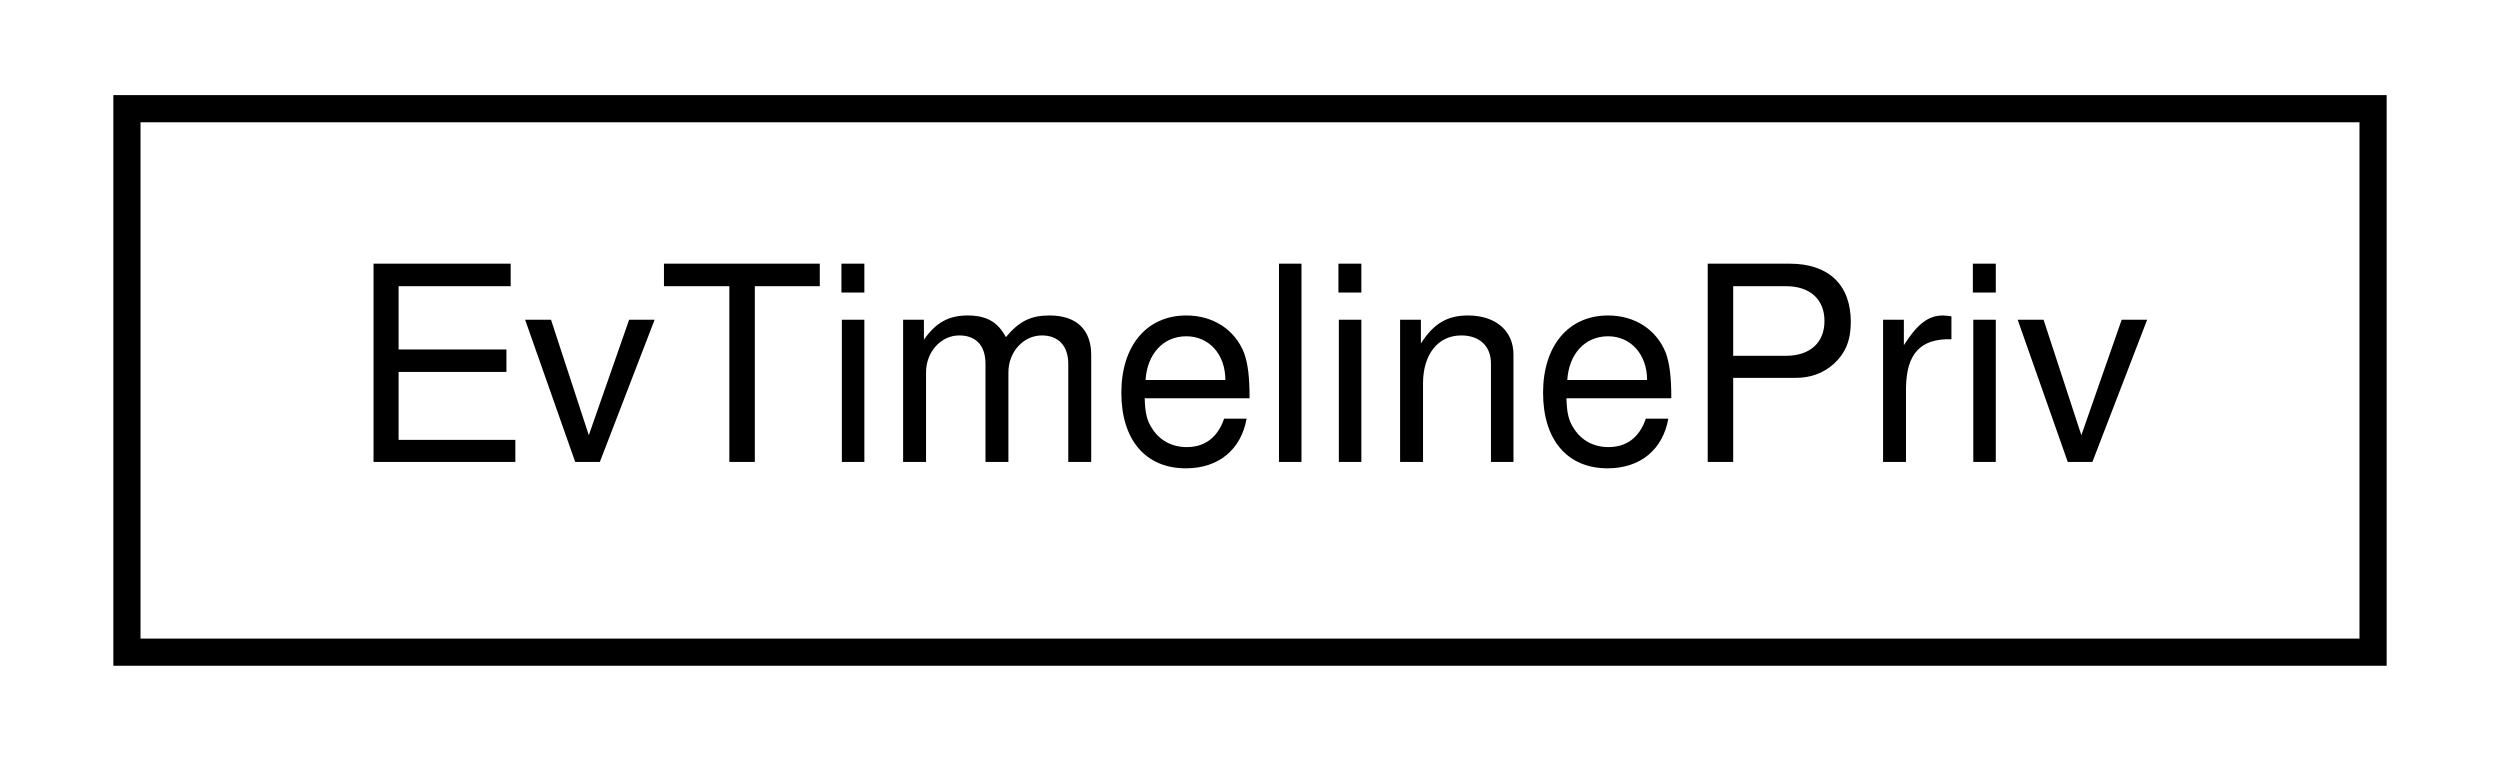
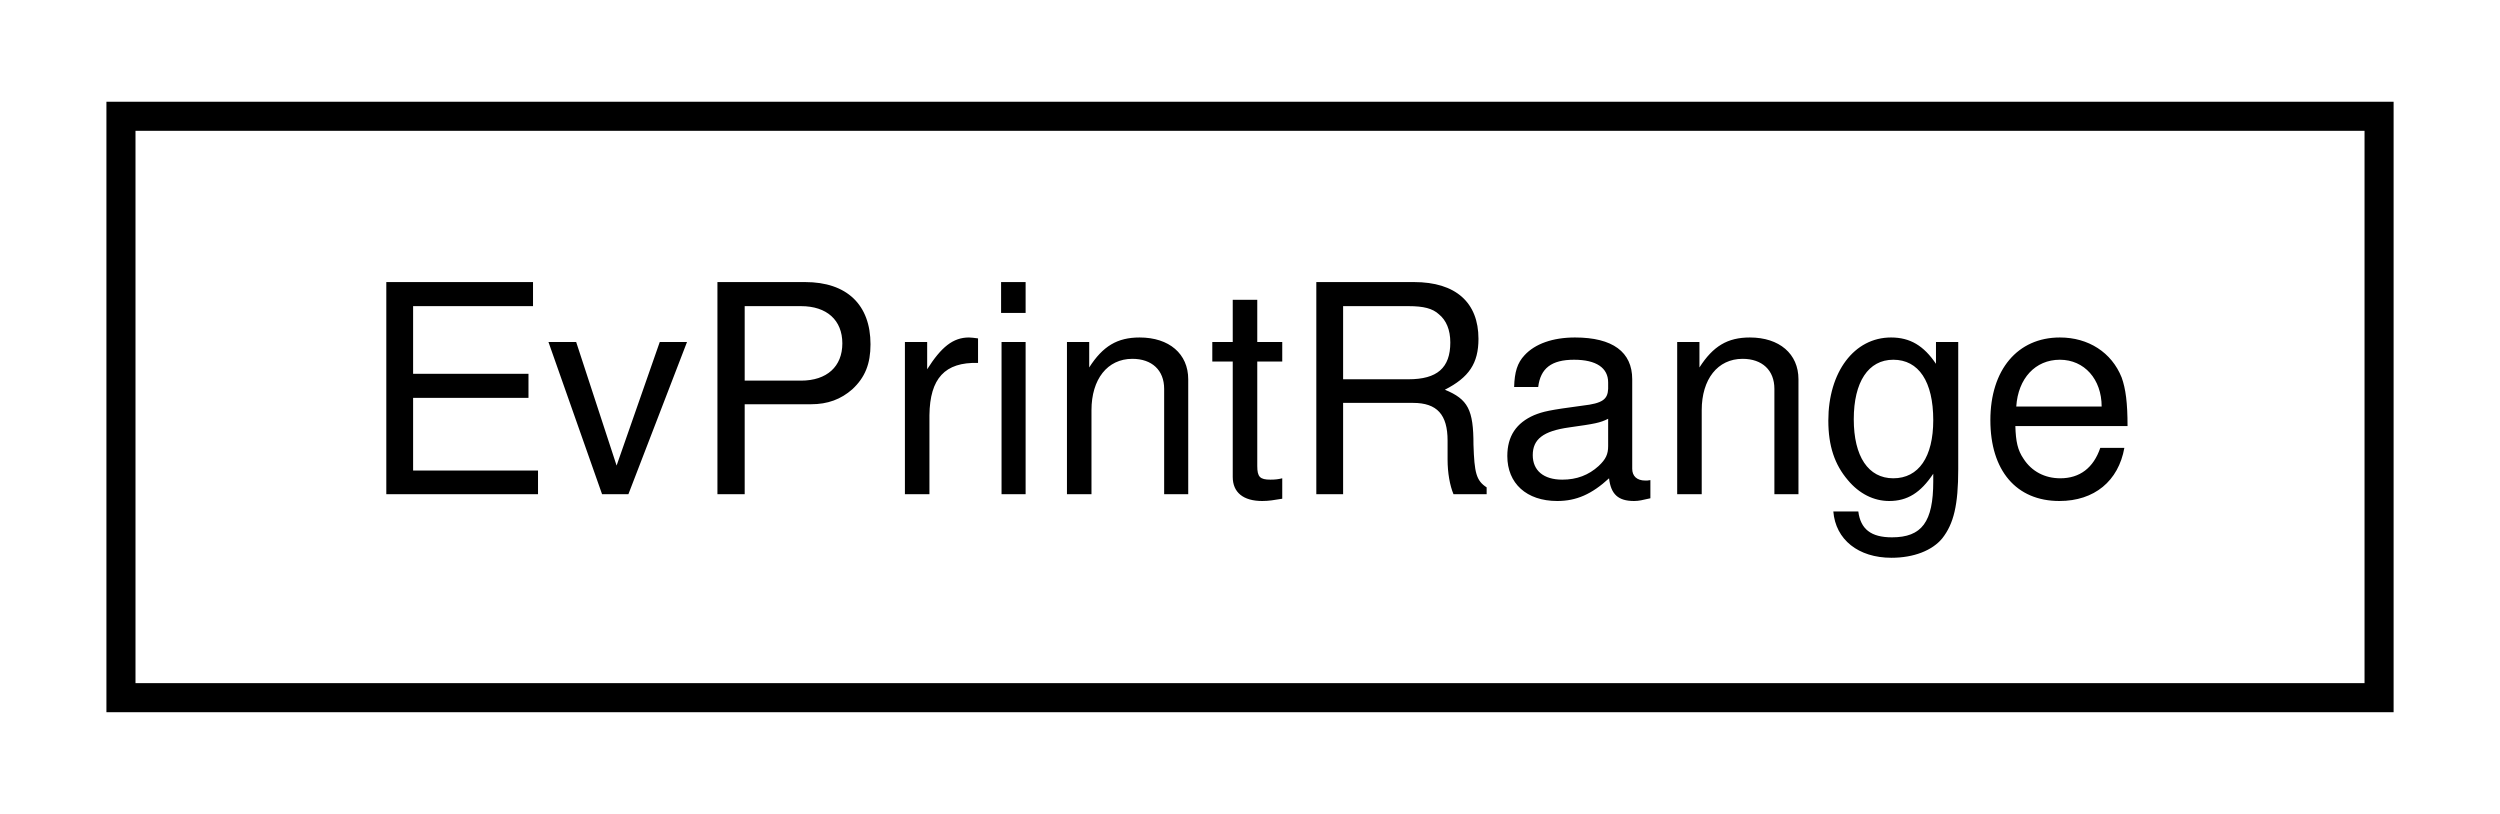
- <svg xmlns="http://www.w3.org/2000/svg" xmlns:xlink="http://www.w3.org/1999/xlink" width="92pt" height="28pt" viewBox="0.00 0.00 92.00 28.00">
+ <svg xmlns="http://www.w3.org/2000/svg" xmlns:xlink="http://www.w3.org/1999/xlink" width="86pt" height="28pt" viewBox="0.00 0.00 86.00 28.00">
  <g id="graph0" class="graph" transform="scale(1 1) rotate(0) translate(4 24)">
-     <polygon fill="white" stroke="white" points="-4,5 -4,-24 89,-24 89,5 -4,5" />
+     <polygon fill="white" stroke="white" points="-4,5 -4,-24 83,-24 83,5 -4,5" />
    <g id="node1" class="node">
      <g id="a_node1">
-         <a xlink:href="structEvTimelinePriv.html" target="_top" xlink:title="EvTimelinePriv">
-           <polygon fill="white" stroke="black" points="0.671,-0 0.671,-20 83.329,-20 83.329,-0 0.671,-0" />
-           <text text-anchor="middle" x="42" y="-7" font-family="Helvetica,sans-Serif" font-size="10.00">EvTimelinePriv</text>
+         <a xlink:href="structEvPrintRange.html" target="_top" xlink:title="EvPrintRange">
+           <polygon fill="white" stroke="black" points="0.161,-0 0.161,-20 77.84,-20 77.84,-0 0.161,-0" />
+           <text text-anchor="middle" x="39" y="-7" font-family="Helvetica,sans-Serif" font-size="10.00">EvPrintRange</text>
        </a>
      </g>
    </g>
  </g>
</svg>
